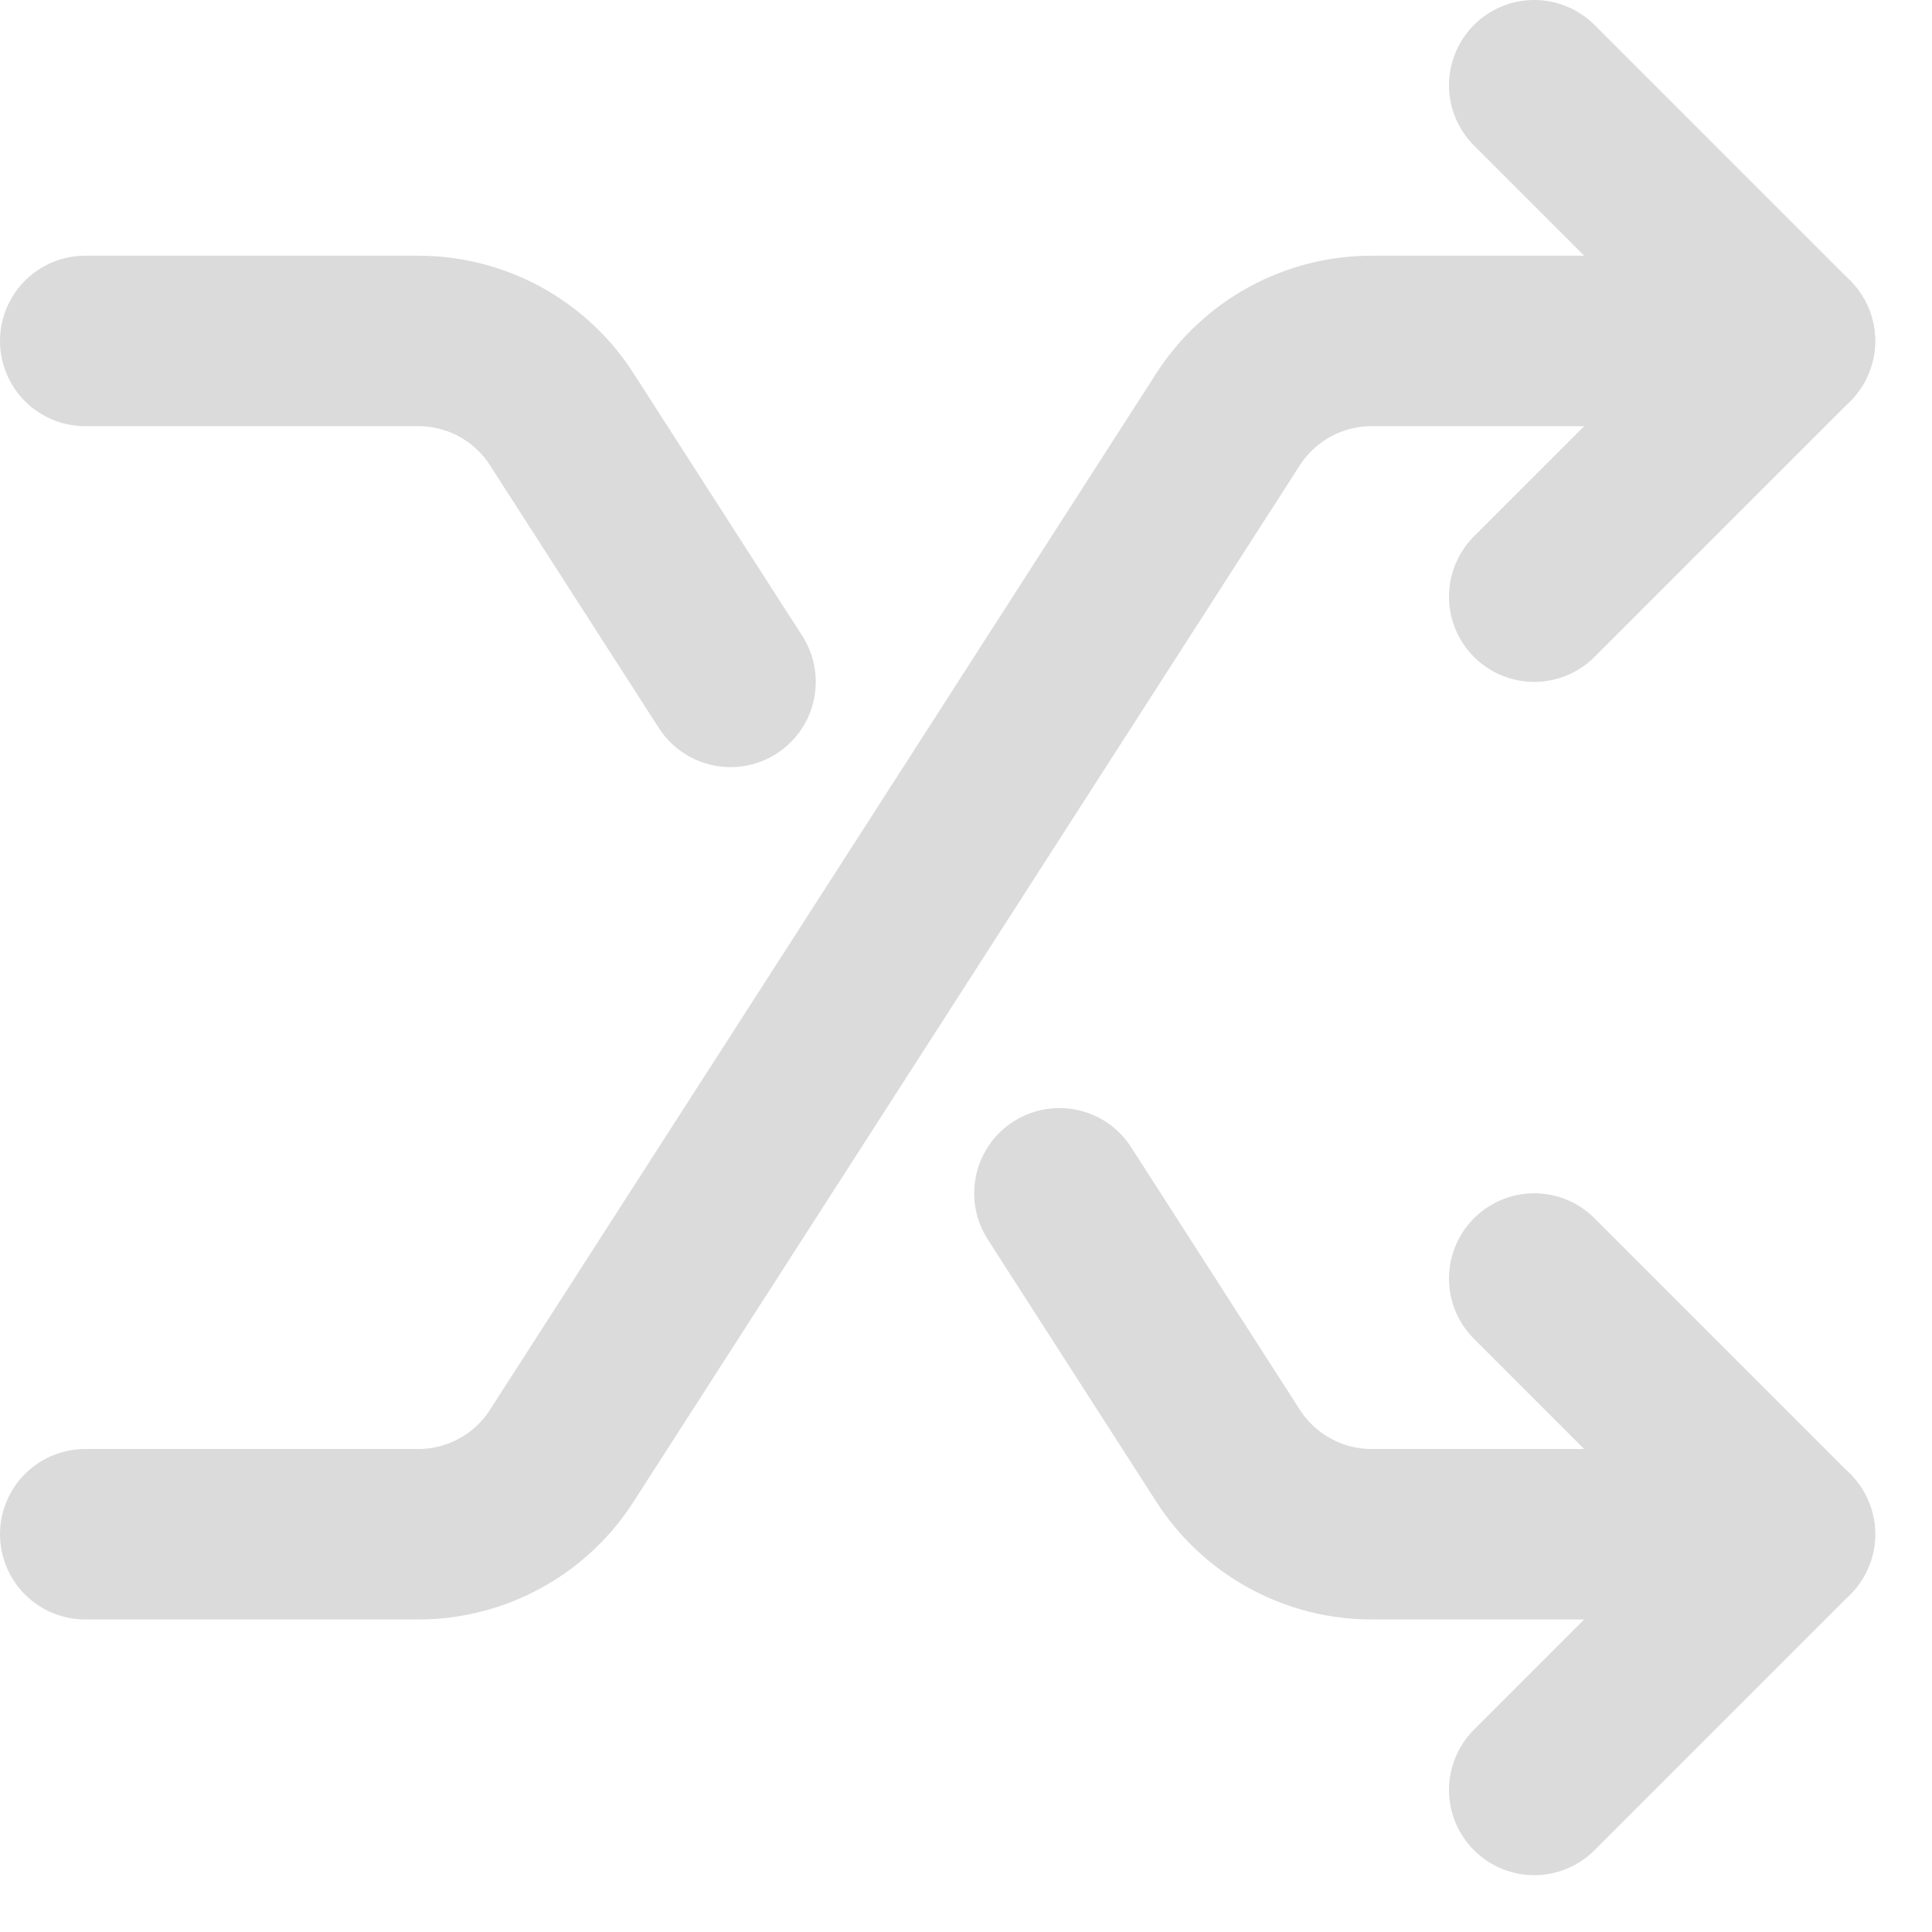
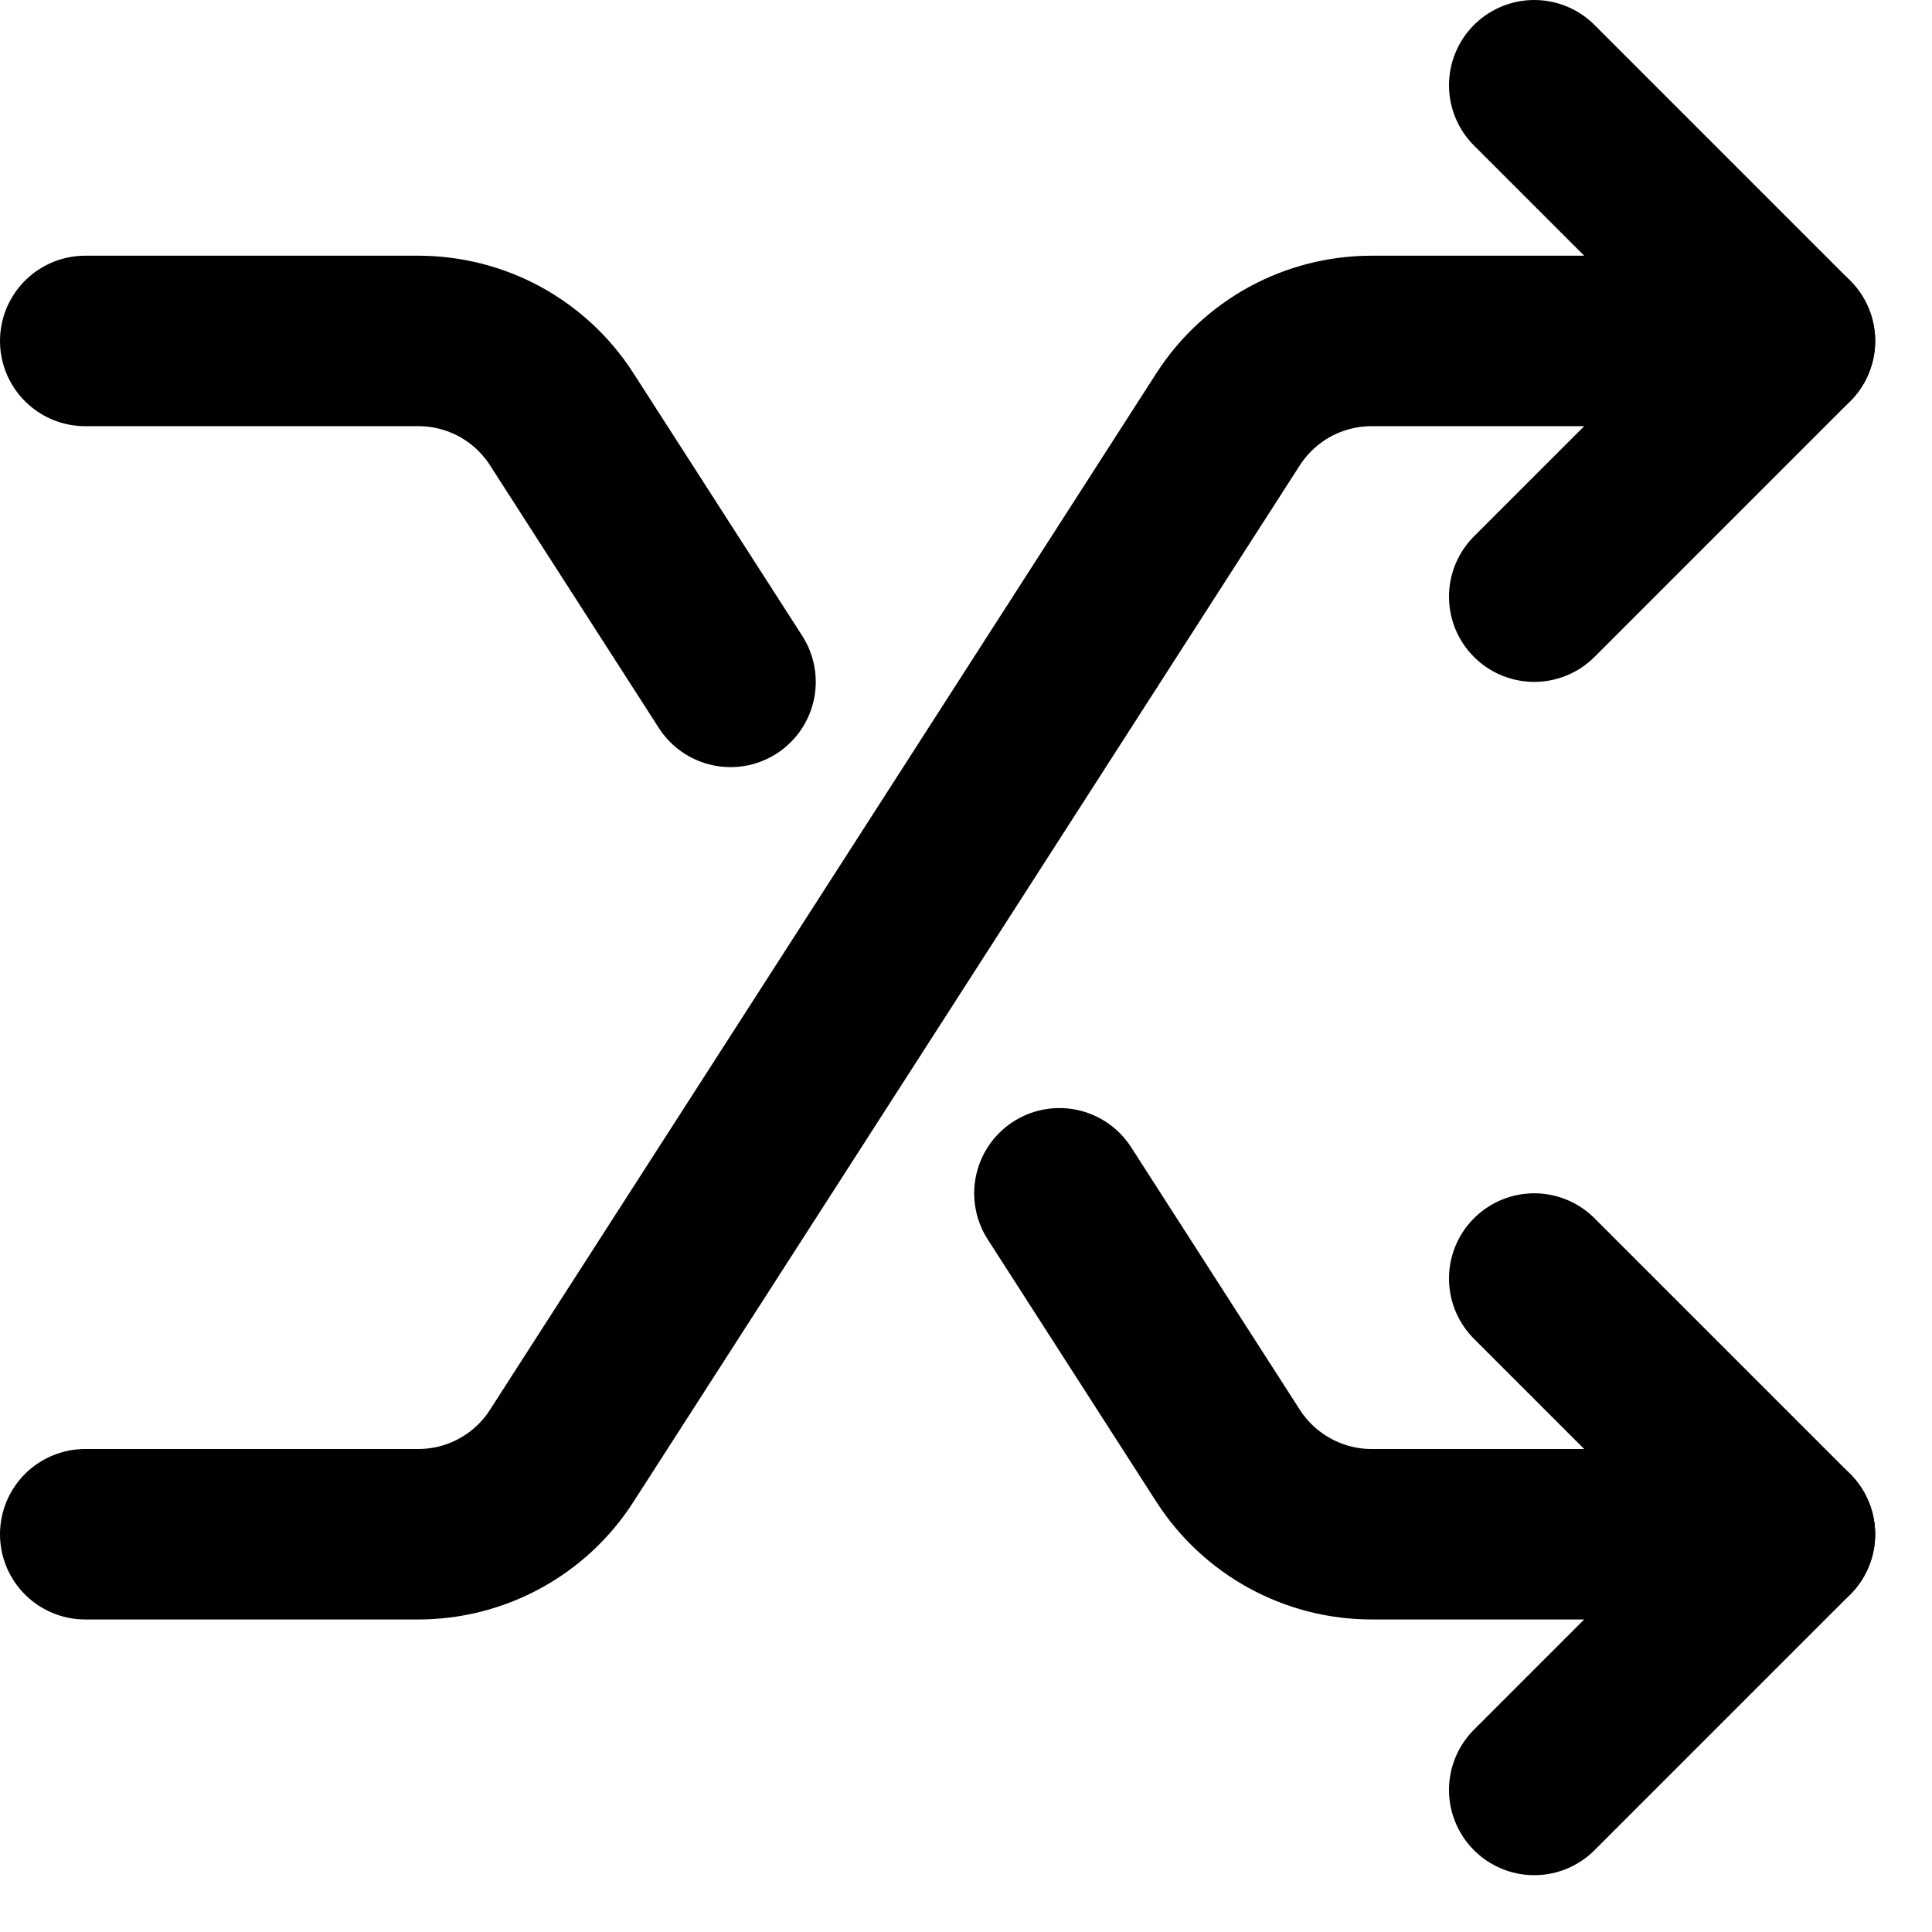
<svg xmlns="http://www.w3.org/2000/svg" viewBox="0 0 17 17" fill="none">
-   <path d="M0.75 13.5H3.681C3.932 13.5 4.179 13.437 4.4 13.316C4.62 13.196 4.807 13.022 4.942 12.811L7.875 8.25L10.807 3.688C10.943 3.477 11.13 3.304 11.35 3.183C11.571 3.063 11.818 3 12.069 3H15.75M15.75 13.5H12.069C11.818 13.5 11.571 13.437 11.35 13.316C11.13 13.196 10.943 13.022 10.807 12.811L9.322 10.5M0.75 3H3.681C3.932 3 4.179 3.063 4.4 3.183C4.62 3.304 4.807 3.477 4.942 3.688L6.428 6" stroke="#DBDBDB" stroke-width="1.5" stroke-linecap="round" stroke-linejoin="round" />
-   <path d="M13.5 0.75L15.75 3L13.5 5.25M13.5 11.25L15.75 13.5L13.5 15.75" stroke="#DBDBDB" stroke-width="1.5" stroke-linecap="round" stroke-linejoin="round" />
+   <path d="M0.75 13.5H3.681C3.932 13.5 4.179 13.437 4.4 13.316C4.62 13.196 4.807 13.022 4.942 12.811L7.875 8.25L10.807 3.688C10.943 3.477 11.13 3.304 11.35 3.183C11.571 3.063 11.818 3 12.069 3H15.75M15.75 13.5H12.069C11.818 13.5 11.571 13.437 11.35 13.316C11.13 13.196 10.943 13.022 10.807 12.811L9.322 10.5M0.75 3H3.681C3.932 3 4.179 3.063 4.4 3.183C4.62 3.304 4.807 3.477 4.942 3.688L6.428 6" stroke="currentColor" stroke-width="1.5" stroke-linecap="round" stroke-linejoin="round" />
+   <path d="M13.5 0.75L15.75 3L13.5 5.25M13.5 11.25L15.75 13.5L13.5 15.75" stroke="currentColor" stroke-width="1.5" stroke-linecap="round" stroke-linejoin="round" />
</svg>
